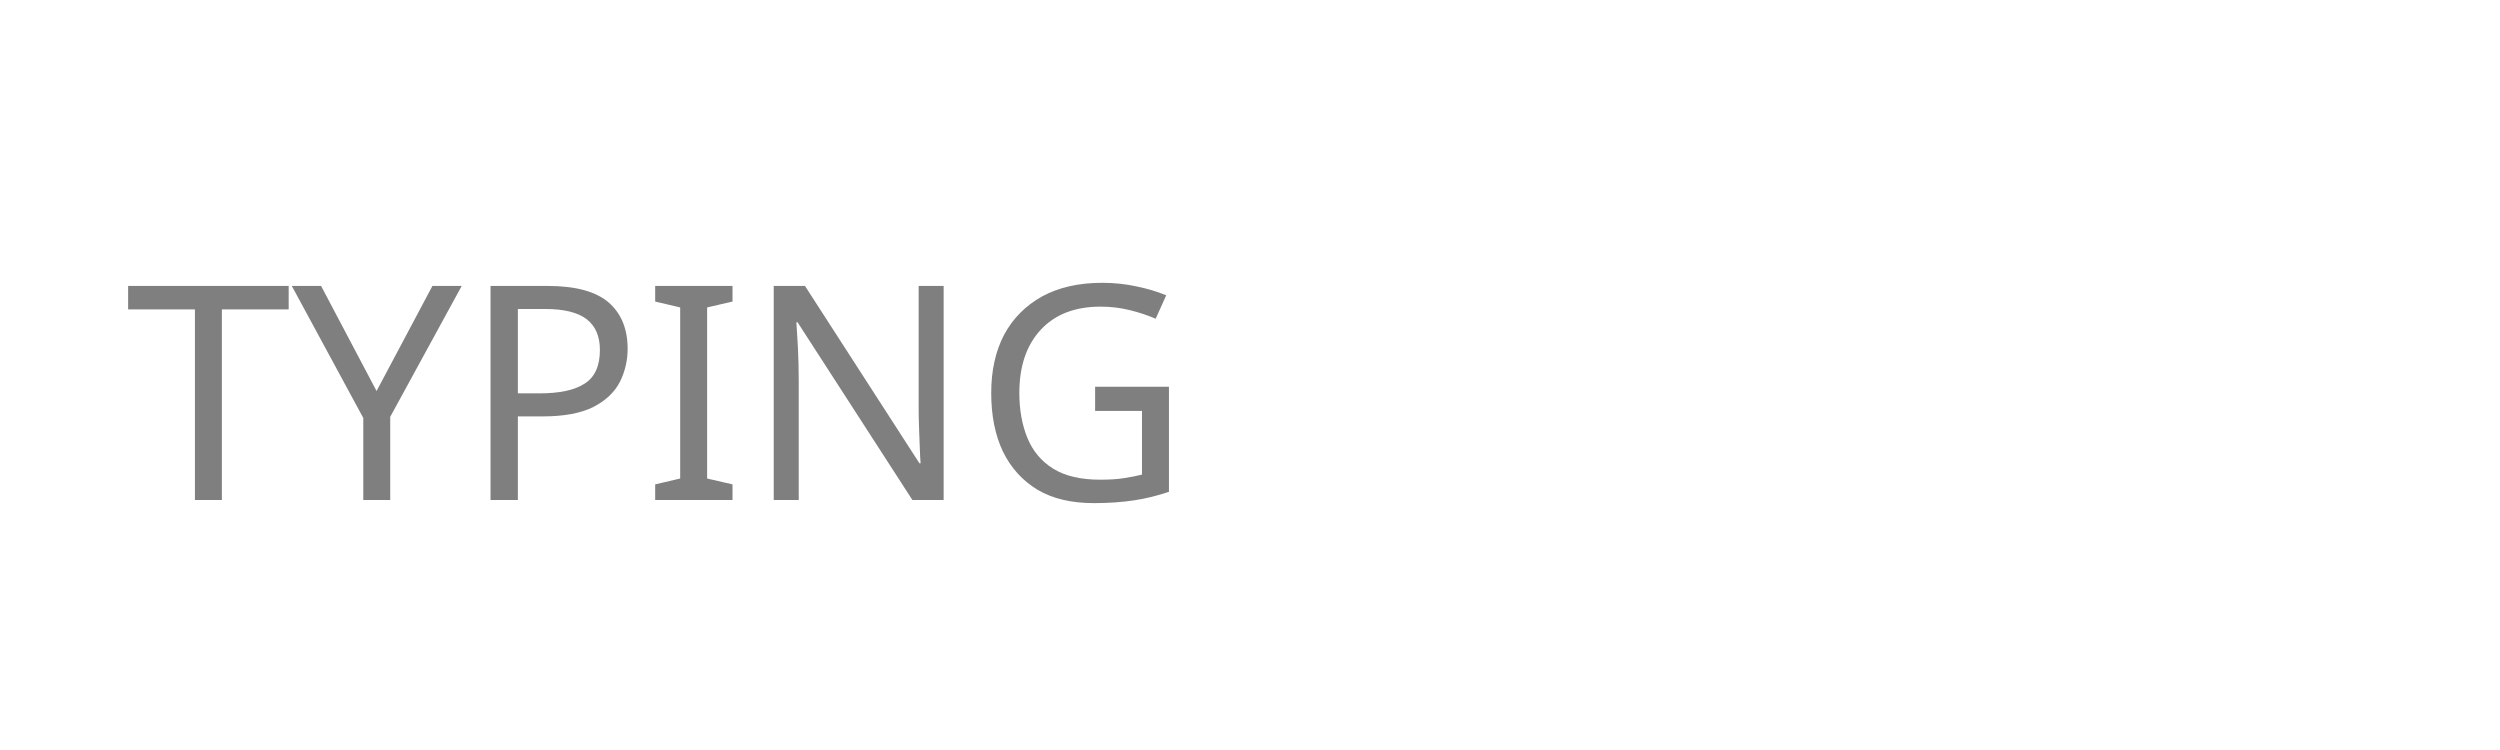
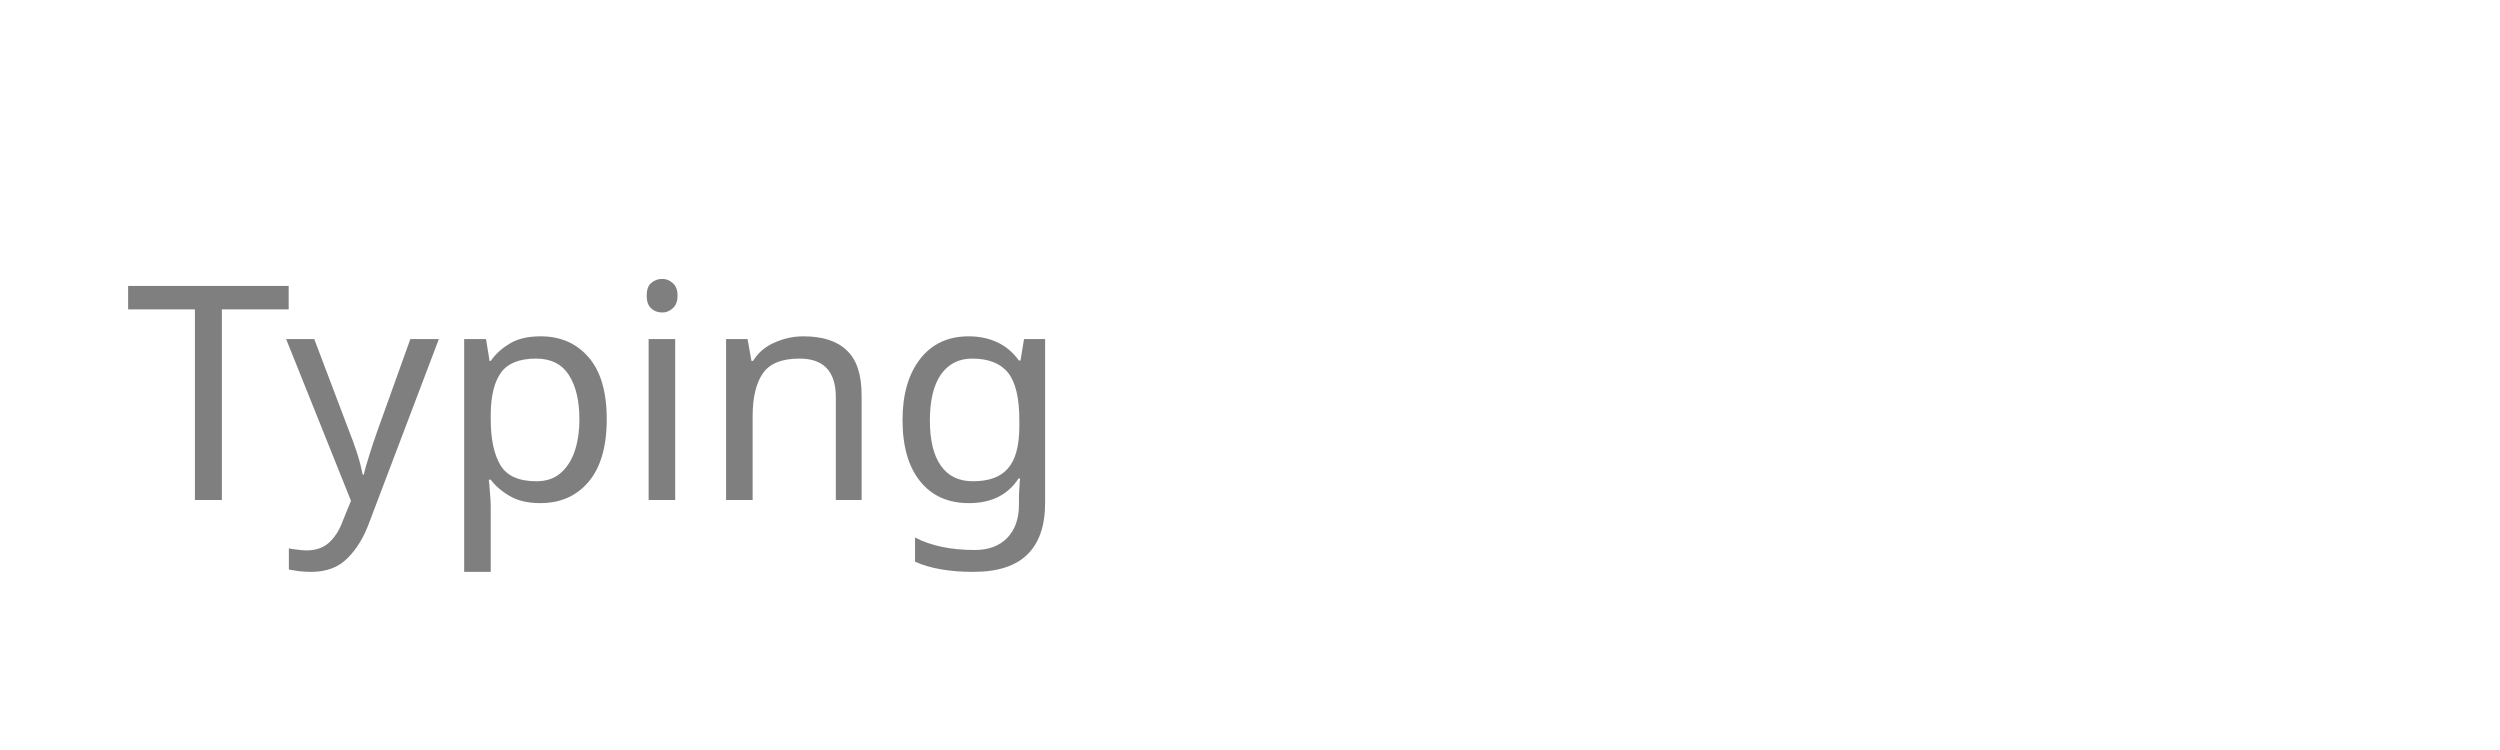
<svg xmlns="http://www.w3.org/2000/svg" width="100" height="30" version="1.1">
  <style>
    
    circle{
      fill: #00a6eb;
      opacity: 0;
    }

    .c1{
      animation: typing 1s linear infinite;
    }
    
    .c2{
      animation: typing 1s linear 0.3s infinite;
    }
    
    .c3{
      
      animation: typing 1s linear 0.6s infinite;
    }
    
    text{
      font-family: sans-serif;
      font-size: 12px;
      opacity: 0.5;
    }
    
    @keyframes typing{
      0%{
        opacity: 0;
      }
      
      100%{
        opacity: 1;
      }
    }
    
  </style>
-   <text x="5" y="20">TYPING</text>
+   <text x="5" y="20">Typing</text>
  <circle class="c1" cx="60" cy="15" r="3" />
  <circle class="c2" cx="70" cy="15" r="3" />
  <circle class="c3" cx="80" cy="15" r="3" />
</svg>
